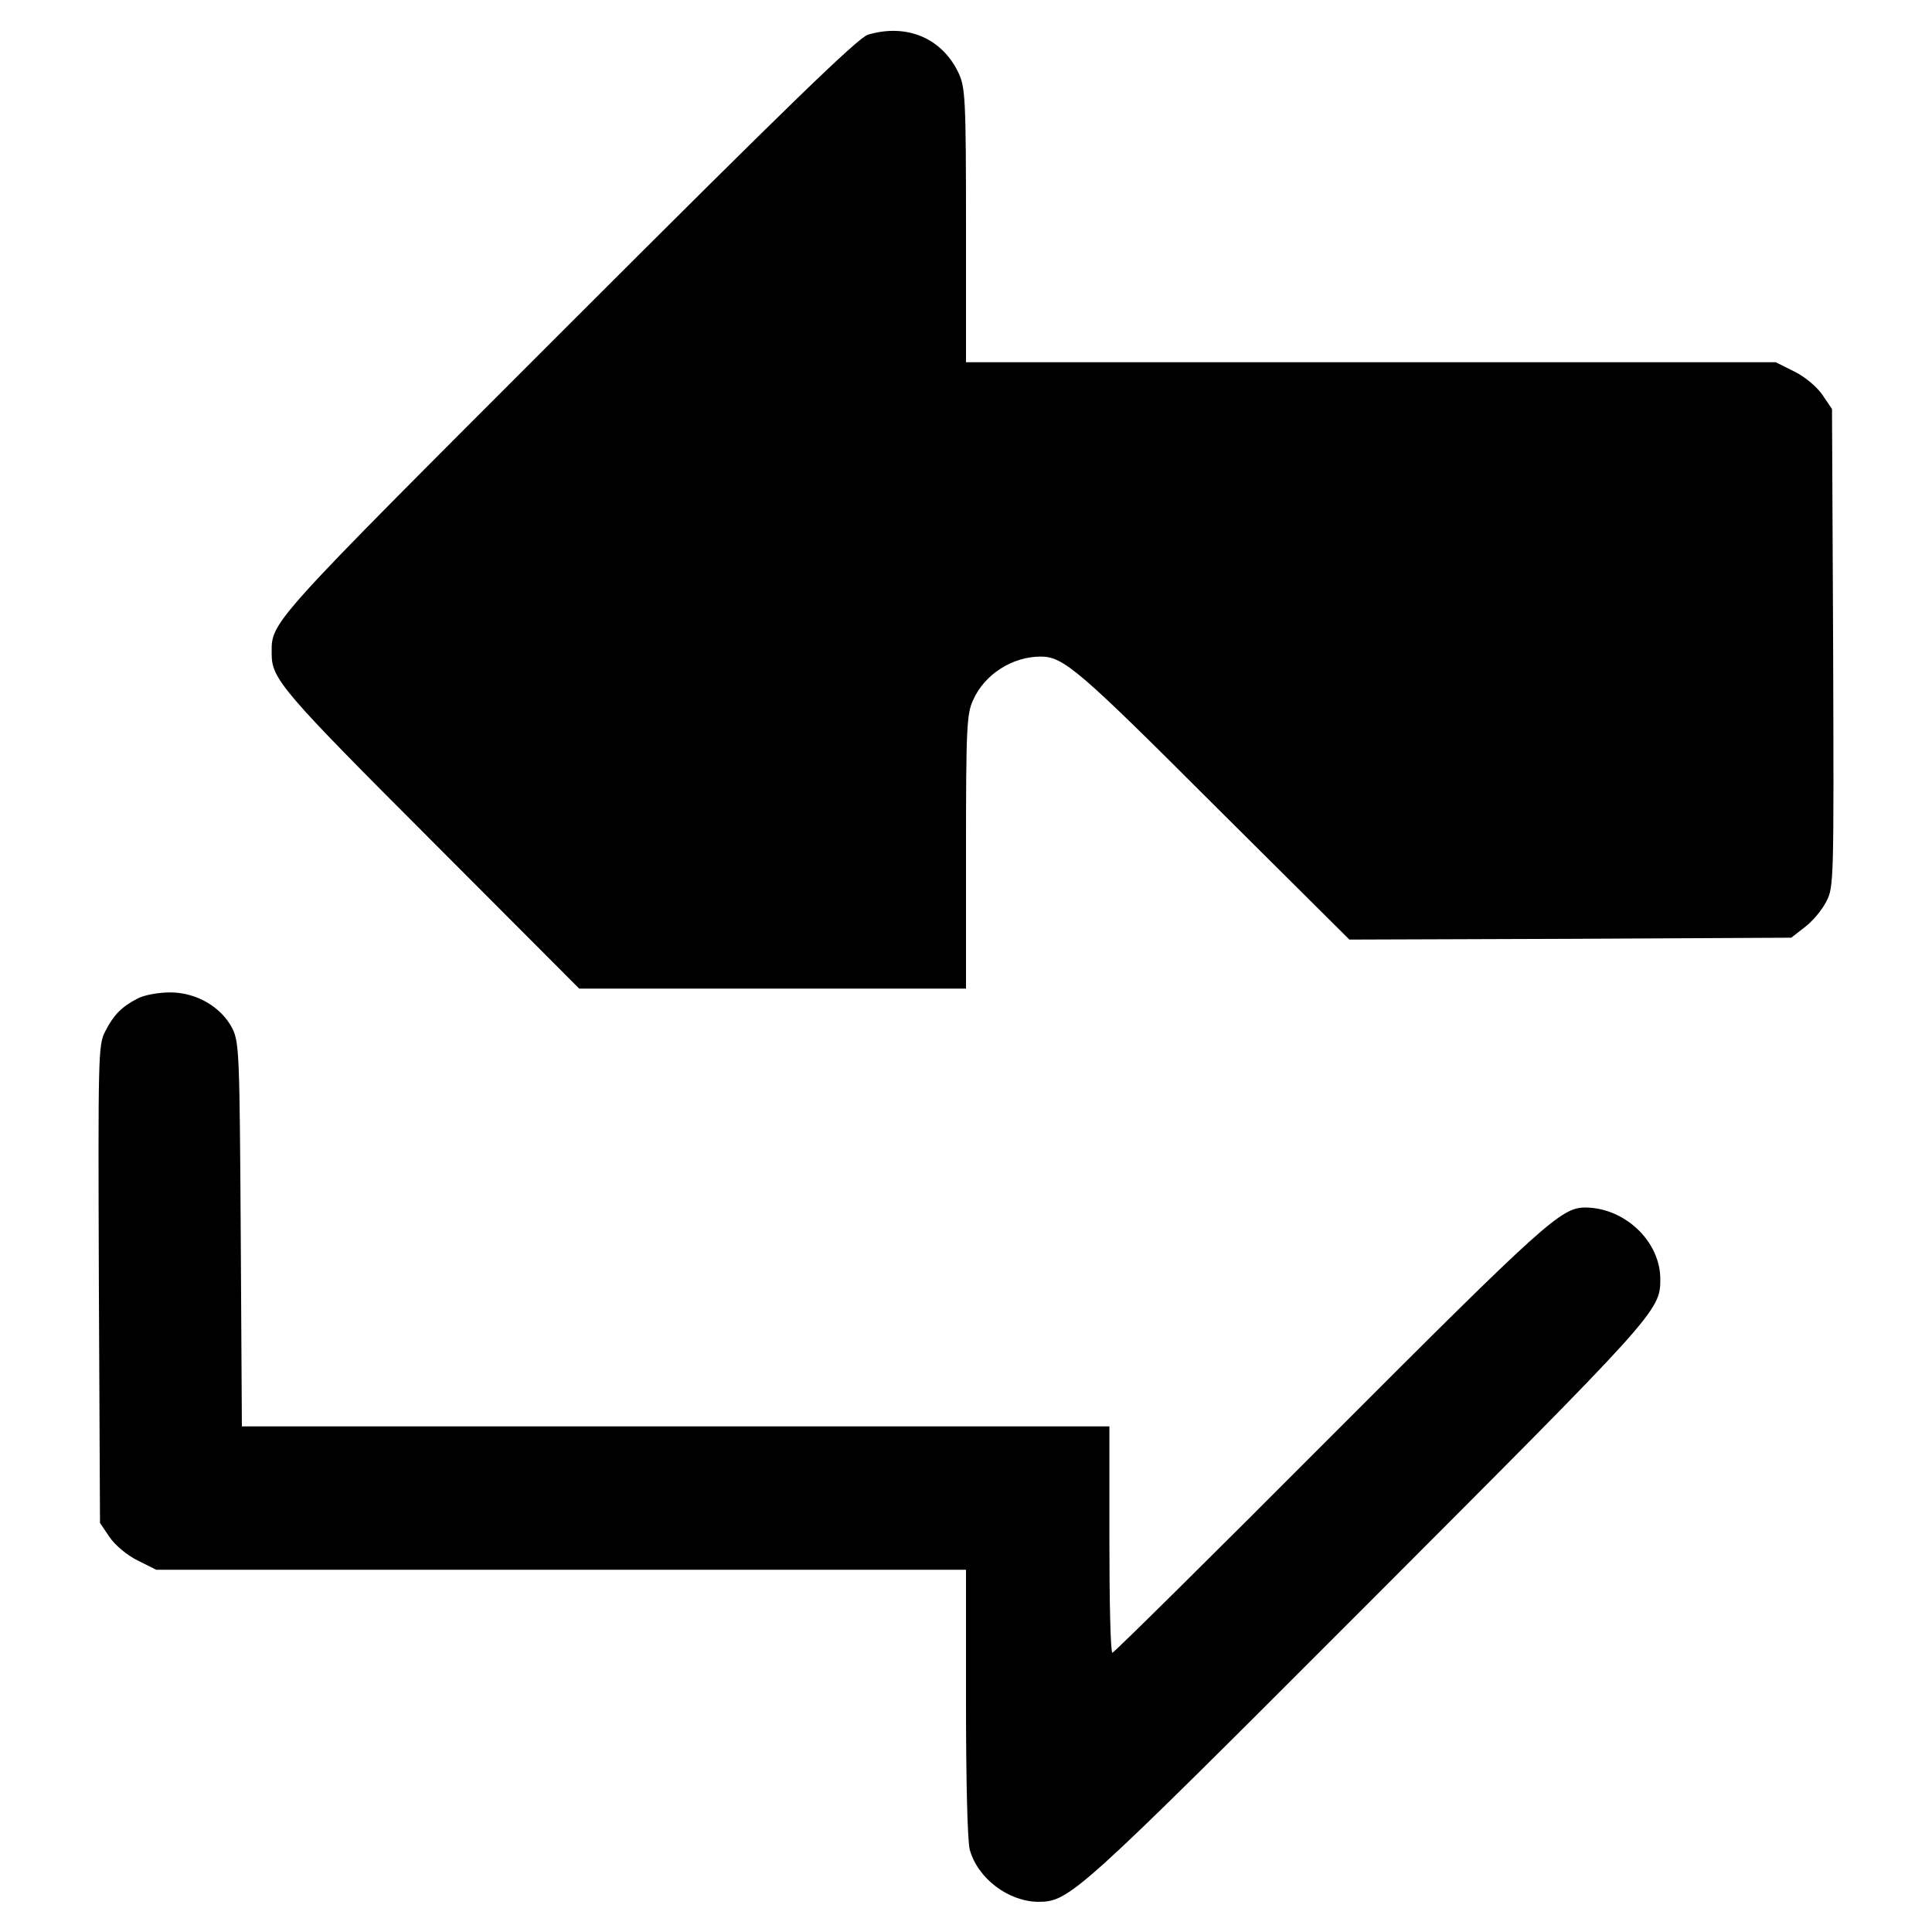
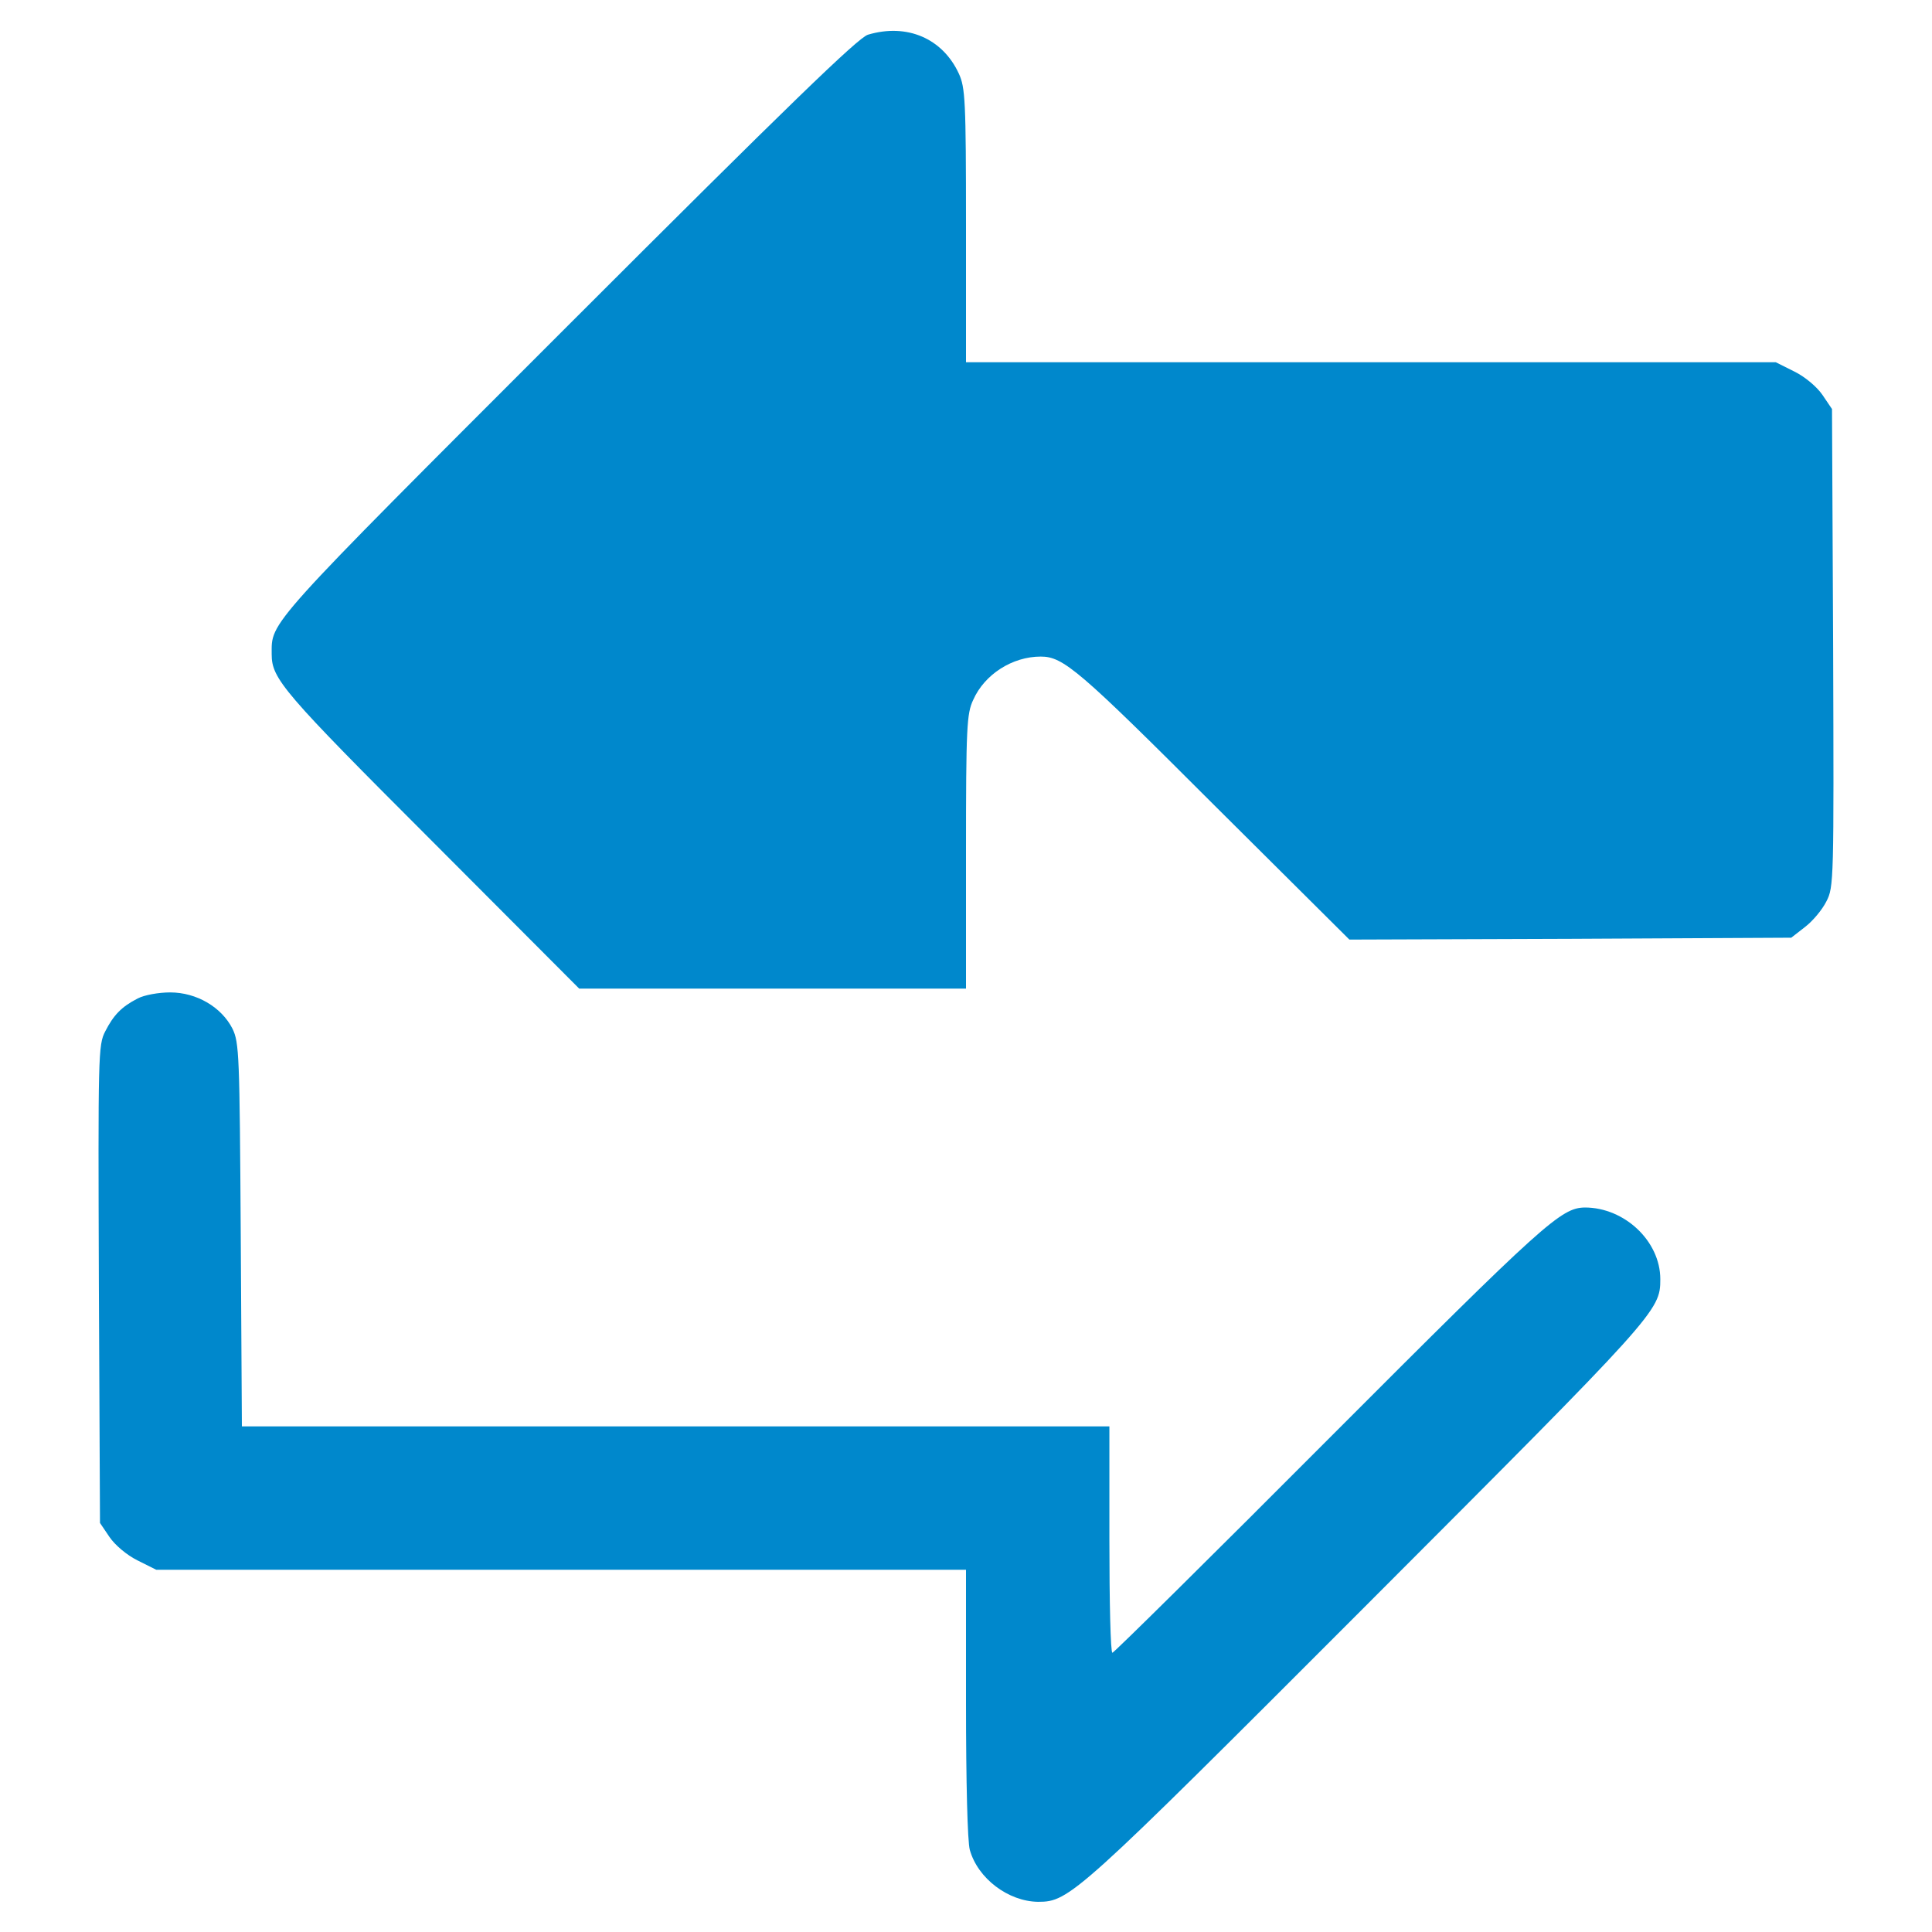
<svg xmlns="http://www.w3.org/2000/svg" version="1.0" width="512pt" height="512pt" viewBox="0 0 512 512" preserveAspectRatio="xMidYMid meet">
-   <g transform="translate(0,512) scale(0.1,-0.1)" fill="#000000" stroke="none">
+   <g transform="translate(0,512) scale(0.1,-0.1)" fill="#0088cc" stroke="none">
    <path d="M2300 5028 c-27 -9 -207 -183 -796 -772 -805 -805 -784 -782 -784 -870 0 -65 30 -100 423 -493 l392 -393 512 0 513 0 0 363 c0 330 2 366 19 402 30 68 104 115 179 115 60 0 101 -35 457 -391 l361 -359 585 2 586 3 36 28 c21 16 46 46 57 68 20 38 20 55 18 672 l-3 633 -25 37 c-15 22 -46 48 -74 62 l-50 25 -1073 0 -1073 0 0 363 c0 331 -2 365 -19 402 -43 93 -137 134 -241 103z" />
    <path d="M365 2474 c-43 -22 -64 -44 -86 -87 -19 -36 -19 -63 -17 -670 l3 -633 25 -37 c15 -22 46 -48 74 -62 l50 -25 1073 0 1073 0 0 -352 c0 -212 4 -368 10 -390 21 -76 102 -137 181 -138 83 0 100 15 871 787 770 771 778 779 778 863 0 101 -95 190 -200 190 -63 -1 -107 -40 -675 -609 -313 -314 -573 -571 -577 -571 -5 0 -8 135 -8 300 l0 300 -1150 0 -1149 0 -3 508 c-3 477 -4 509 -22 546 -29 57 -95 96 -165 96 -31 0 -69 -7 -86 -16z" />
  </g>
</svg>
